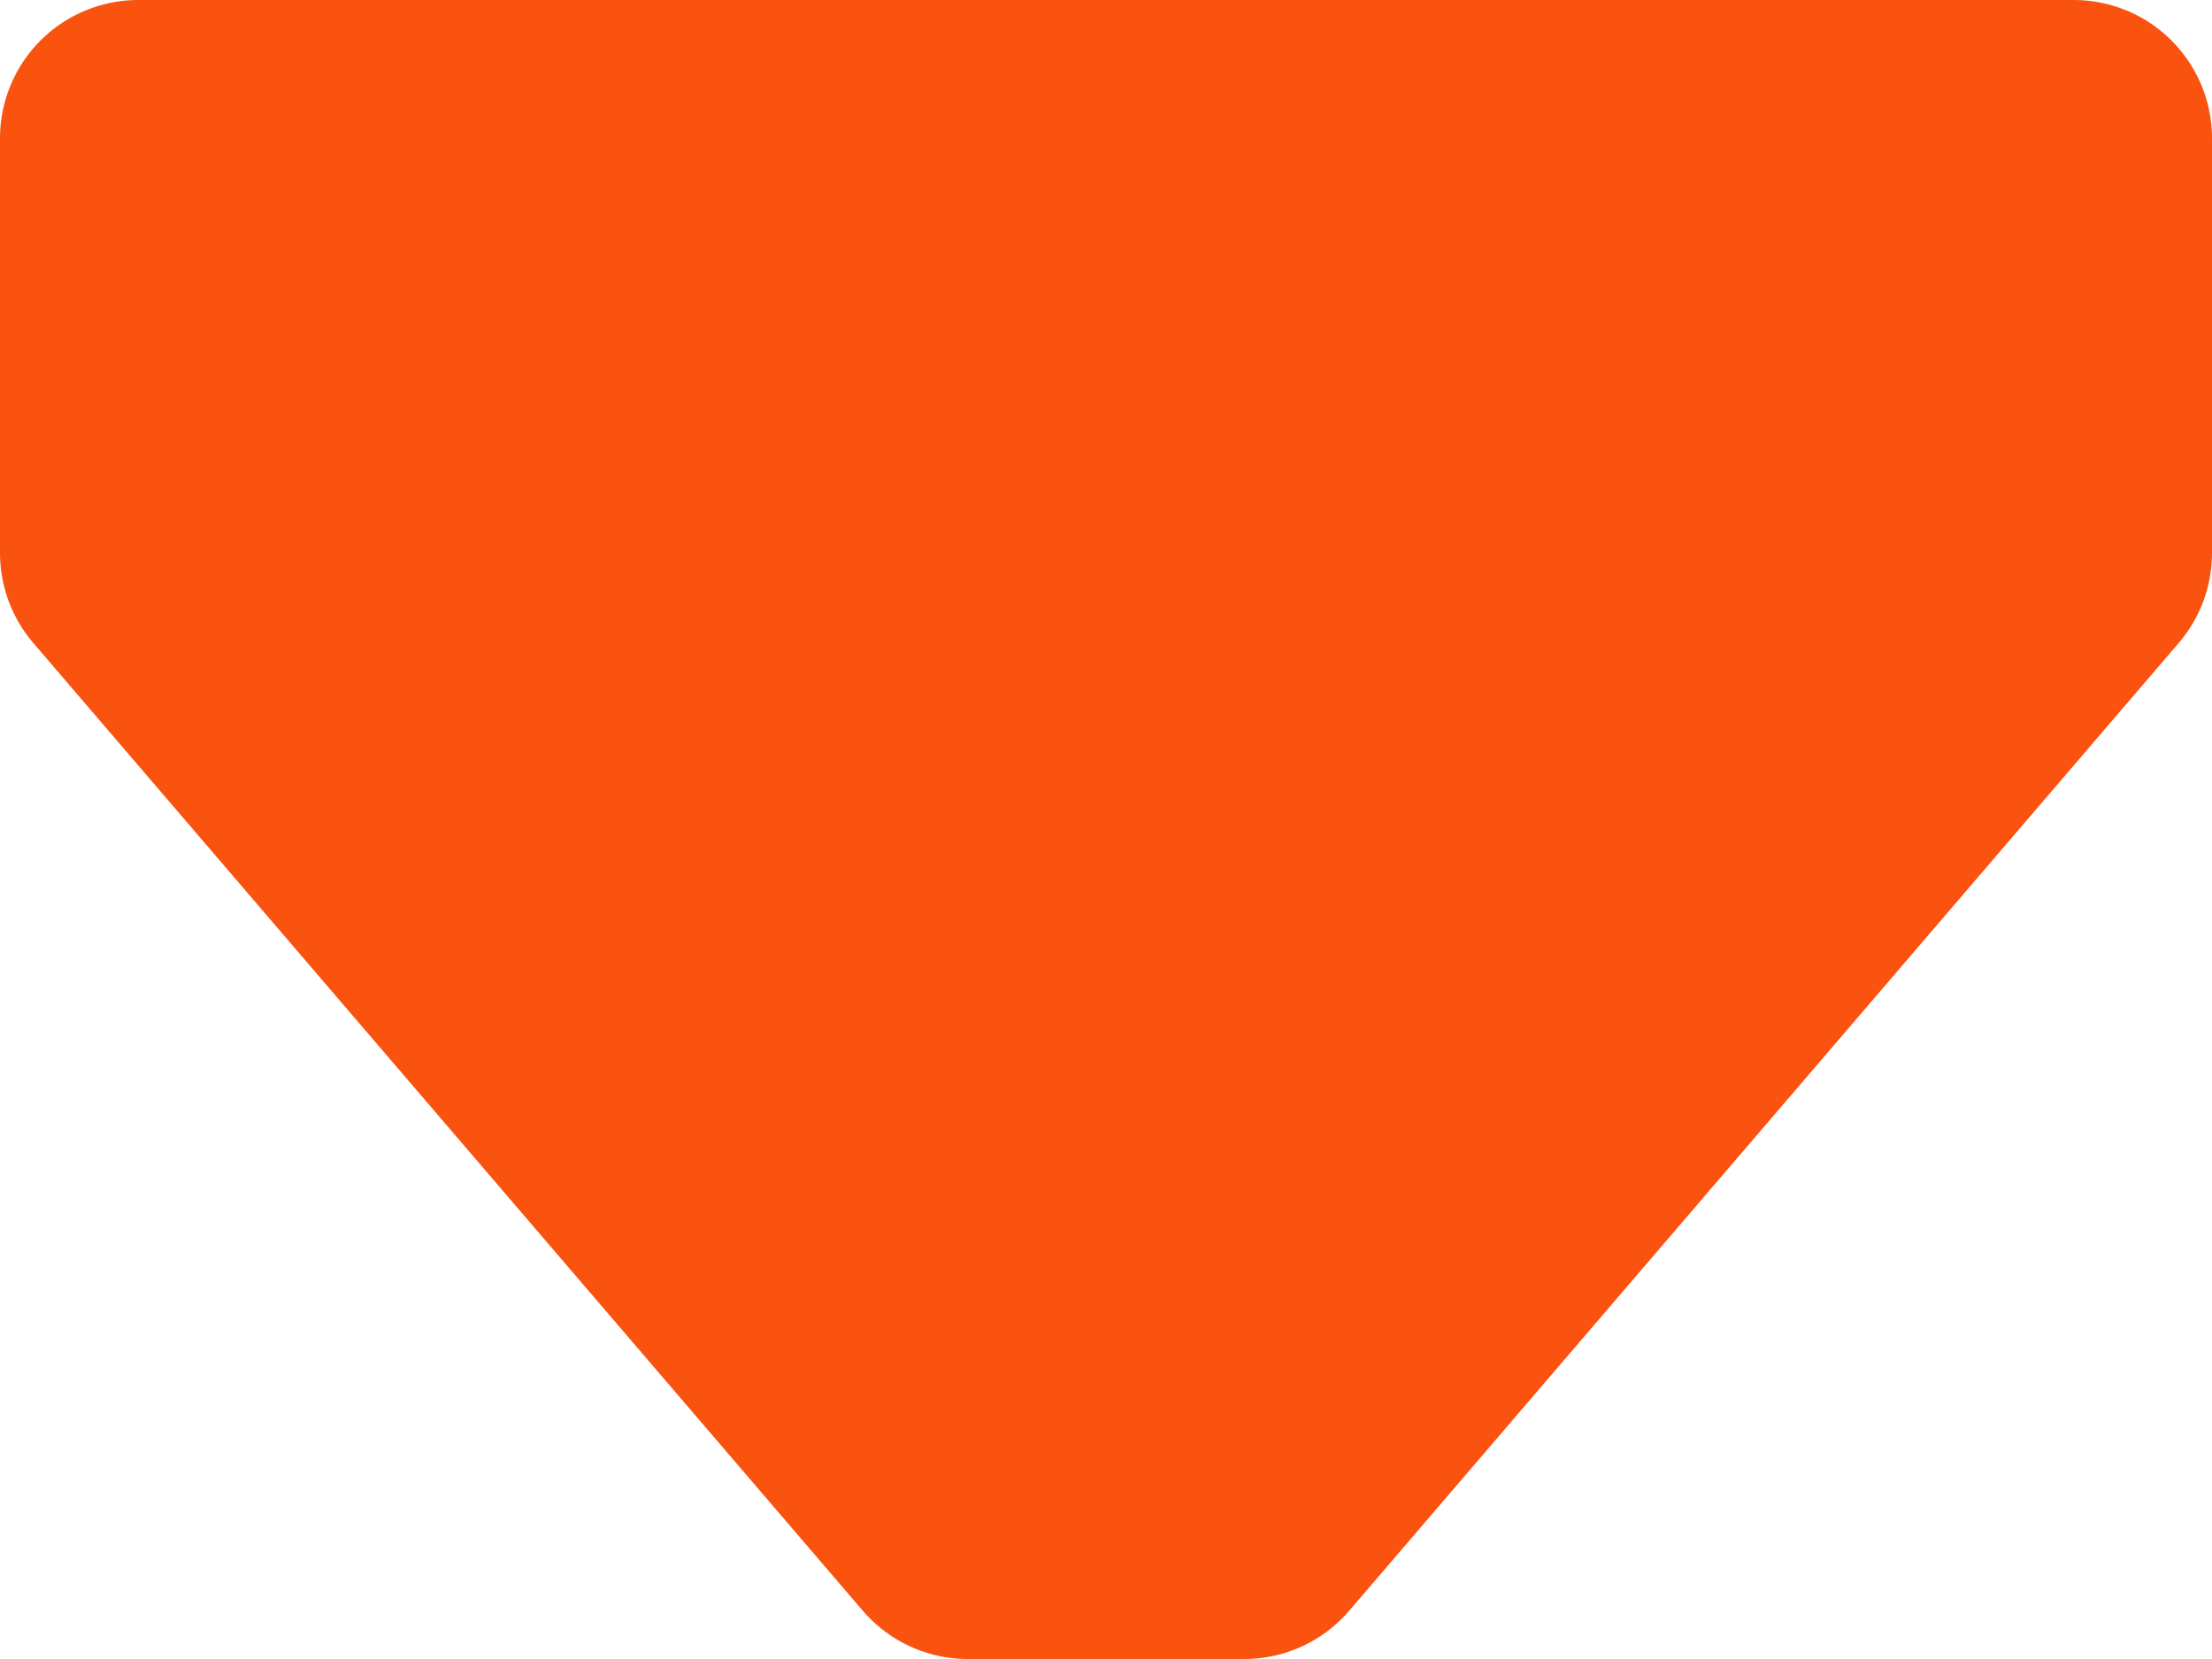
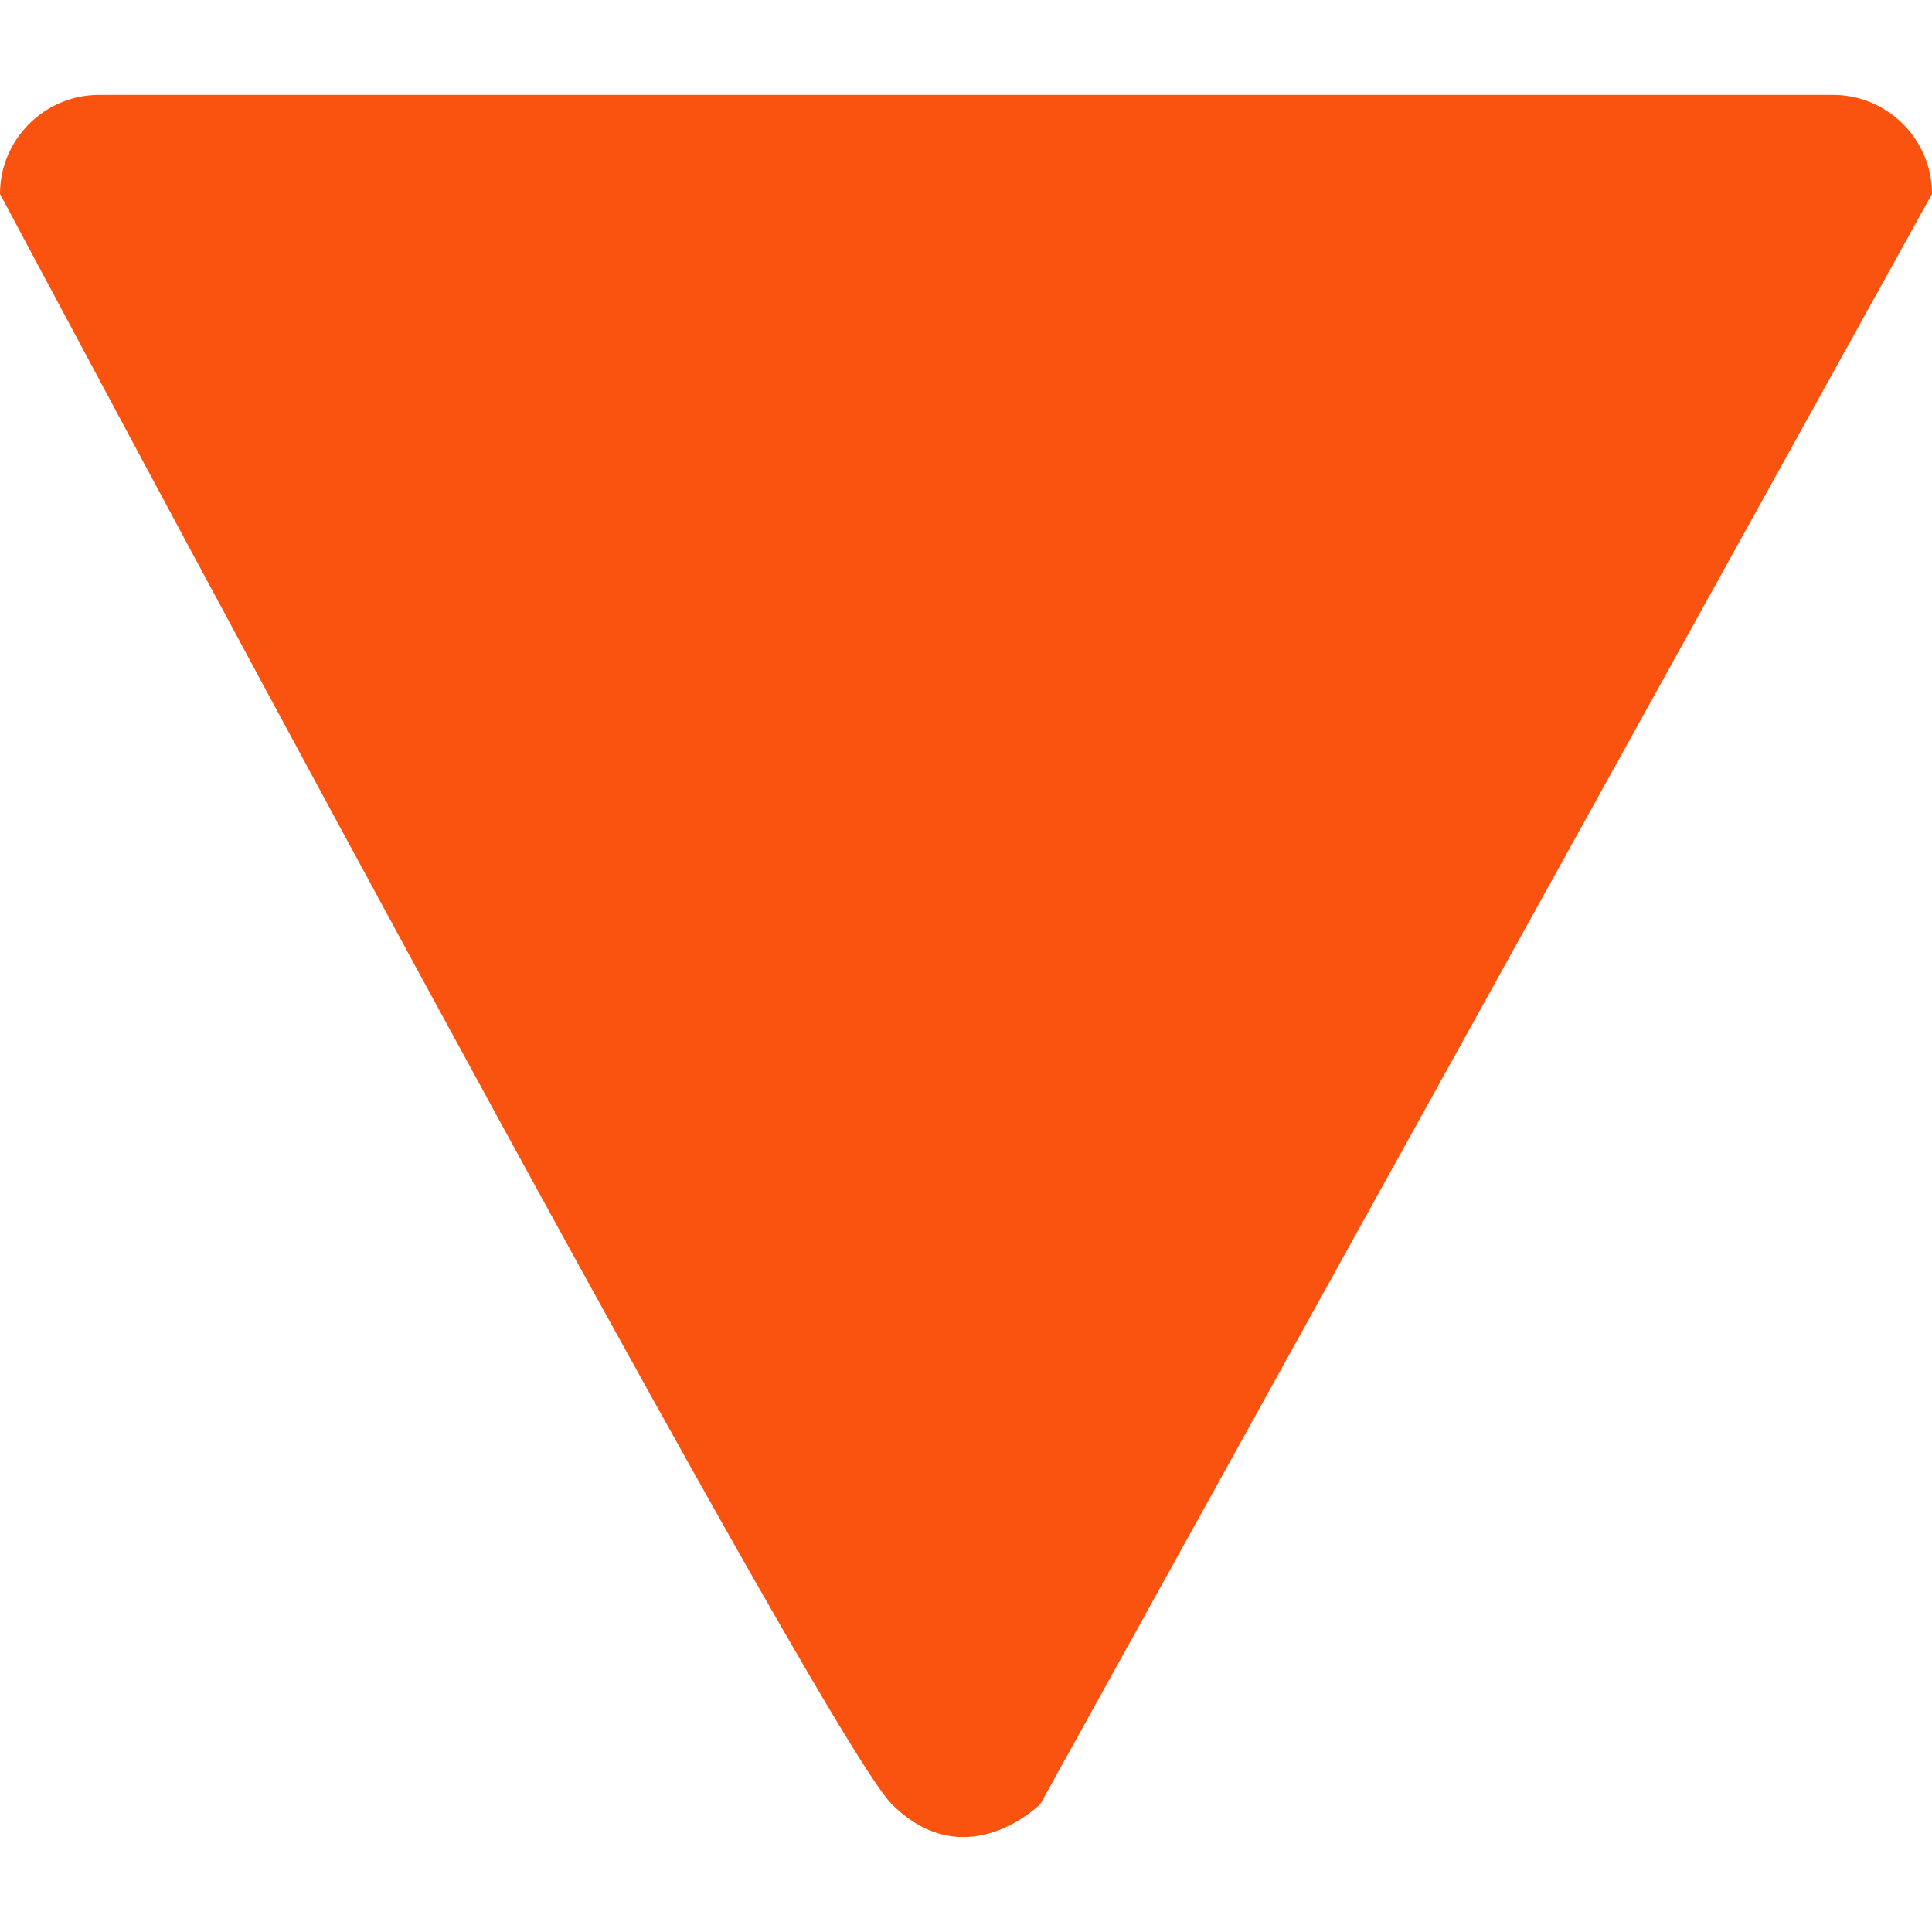
- <svg xmlns="http://www.w3.org/2000/svg" width="8" height="6" viewBox="0 0 8 6" fill="none">
-   <path d="M0.5 2V0.5H7.5V2L4.5 5.5H3.5L0.5 2Z" fill="#FA520F" stroke="#FA520F" stroke-linejoin="round" />
+ <svg xmlns="http://www.w3.org/2000/svg" width="8" height="8" viewBox="0 0 8 8" fill="none">
+   <path d="M0 0.803C0 0.577 0.184 0.393 0.41 0.393H7.59C7.816 0.393 8 0.577 8 0.803L4.308 7.47C4.308 7.47 4 7.778 3.692 7.47C3.385 7.162 0 0.803 0 0.803Z" fill="#FA520F" />
</svg>
